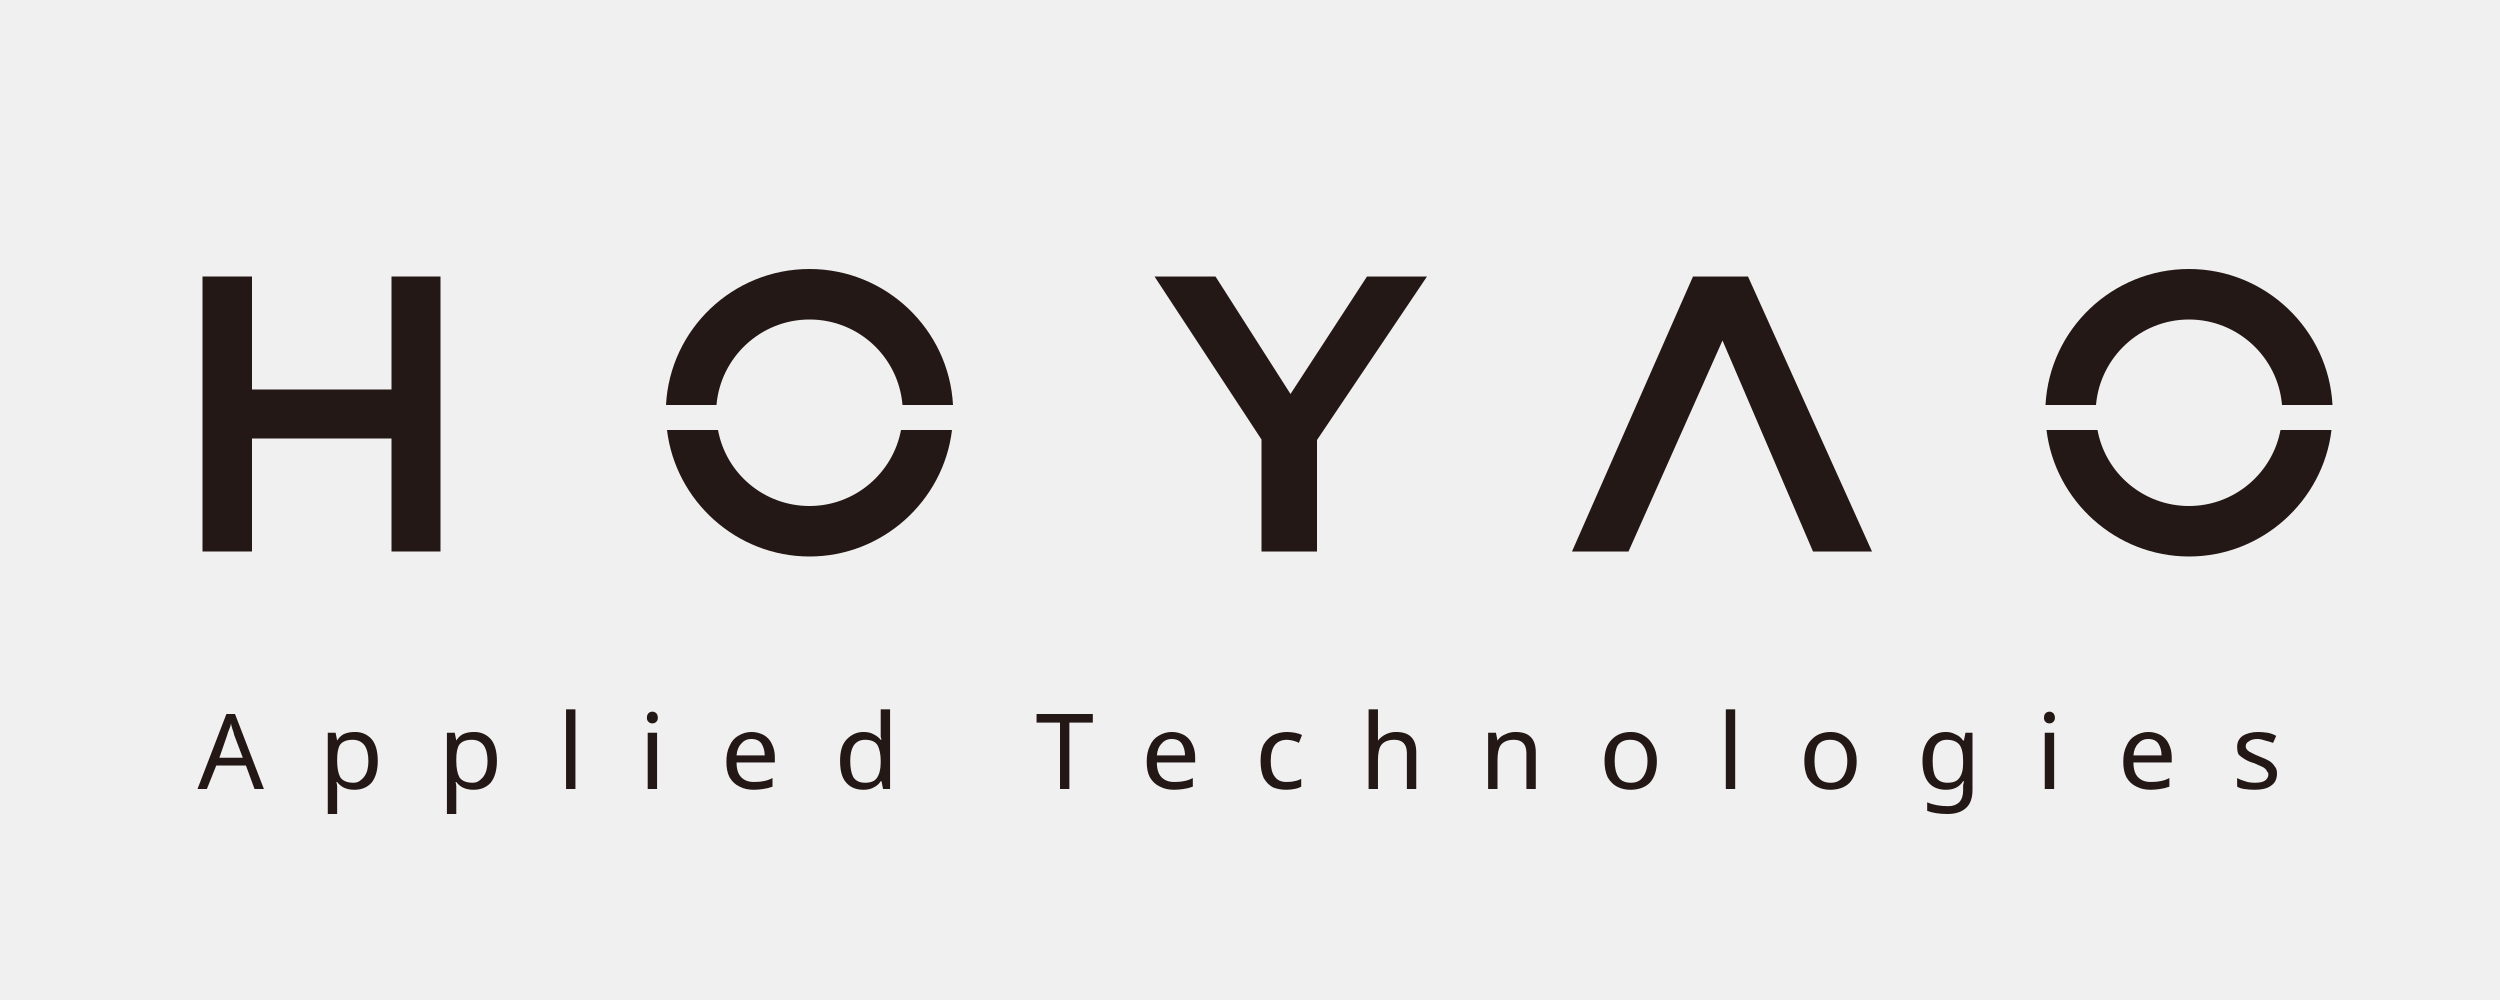
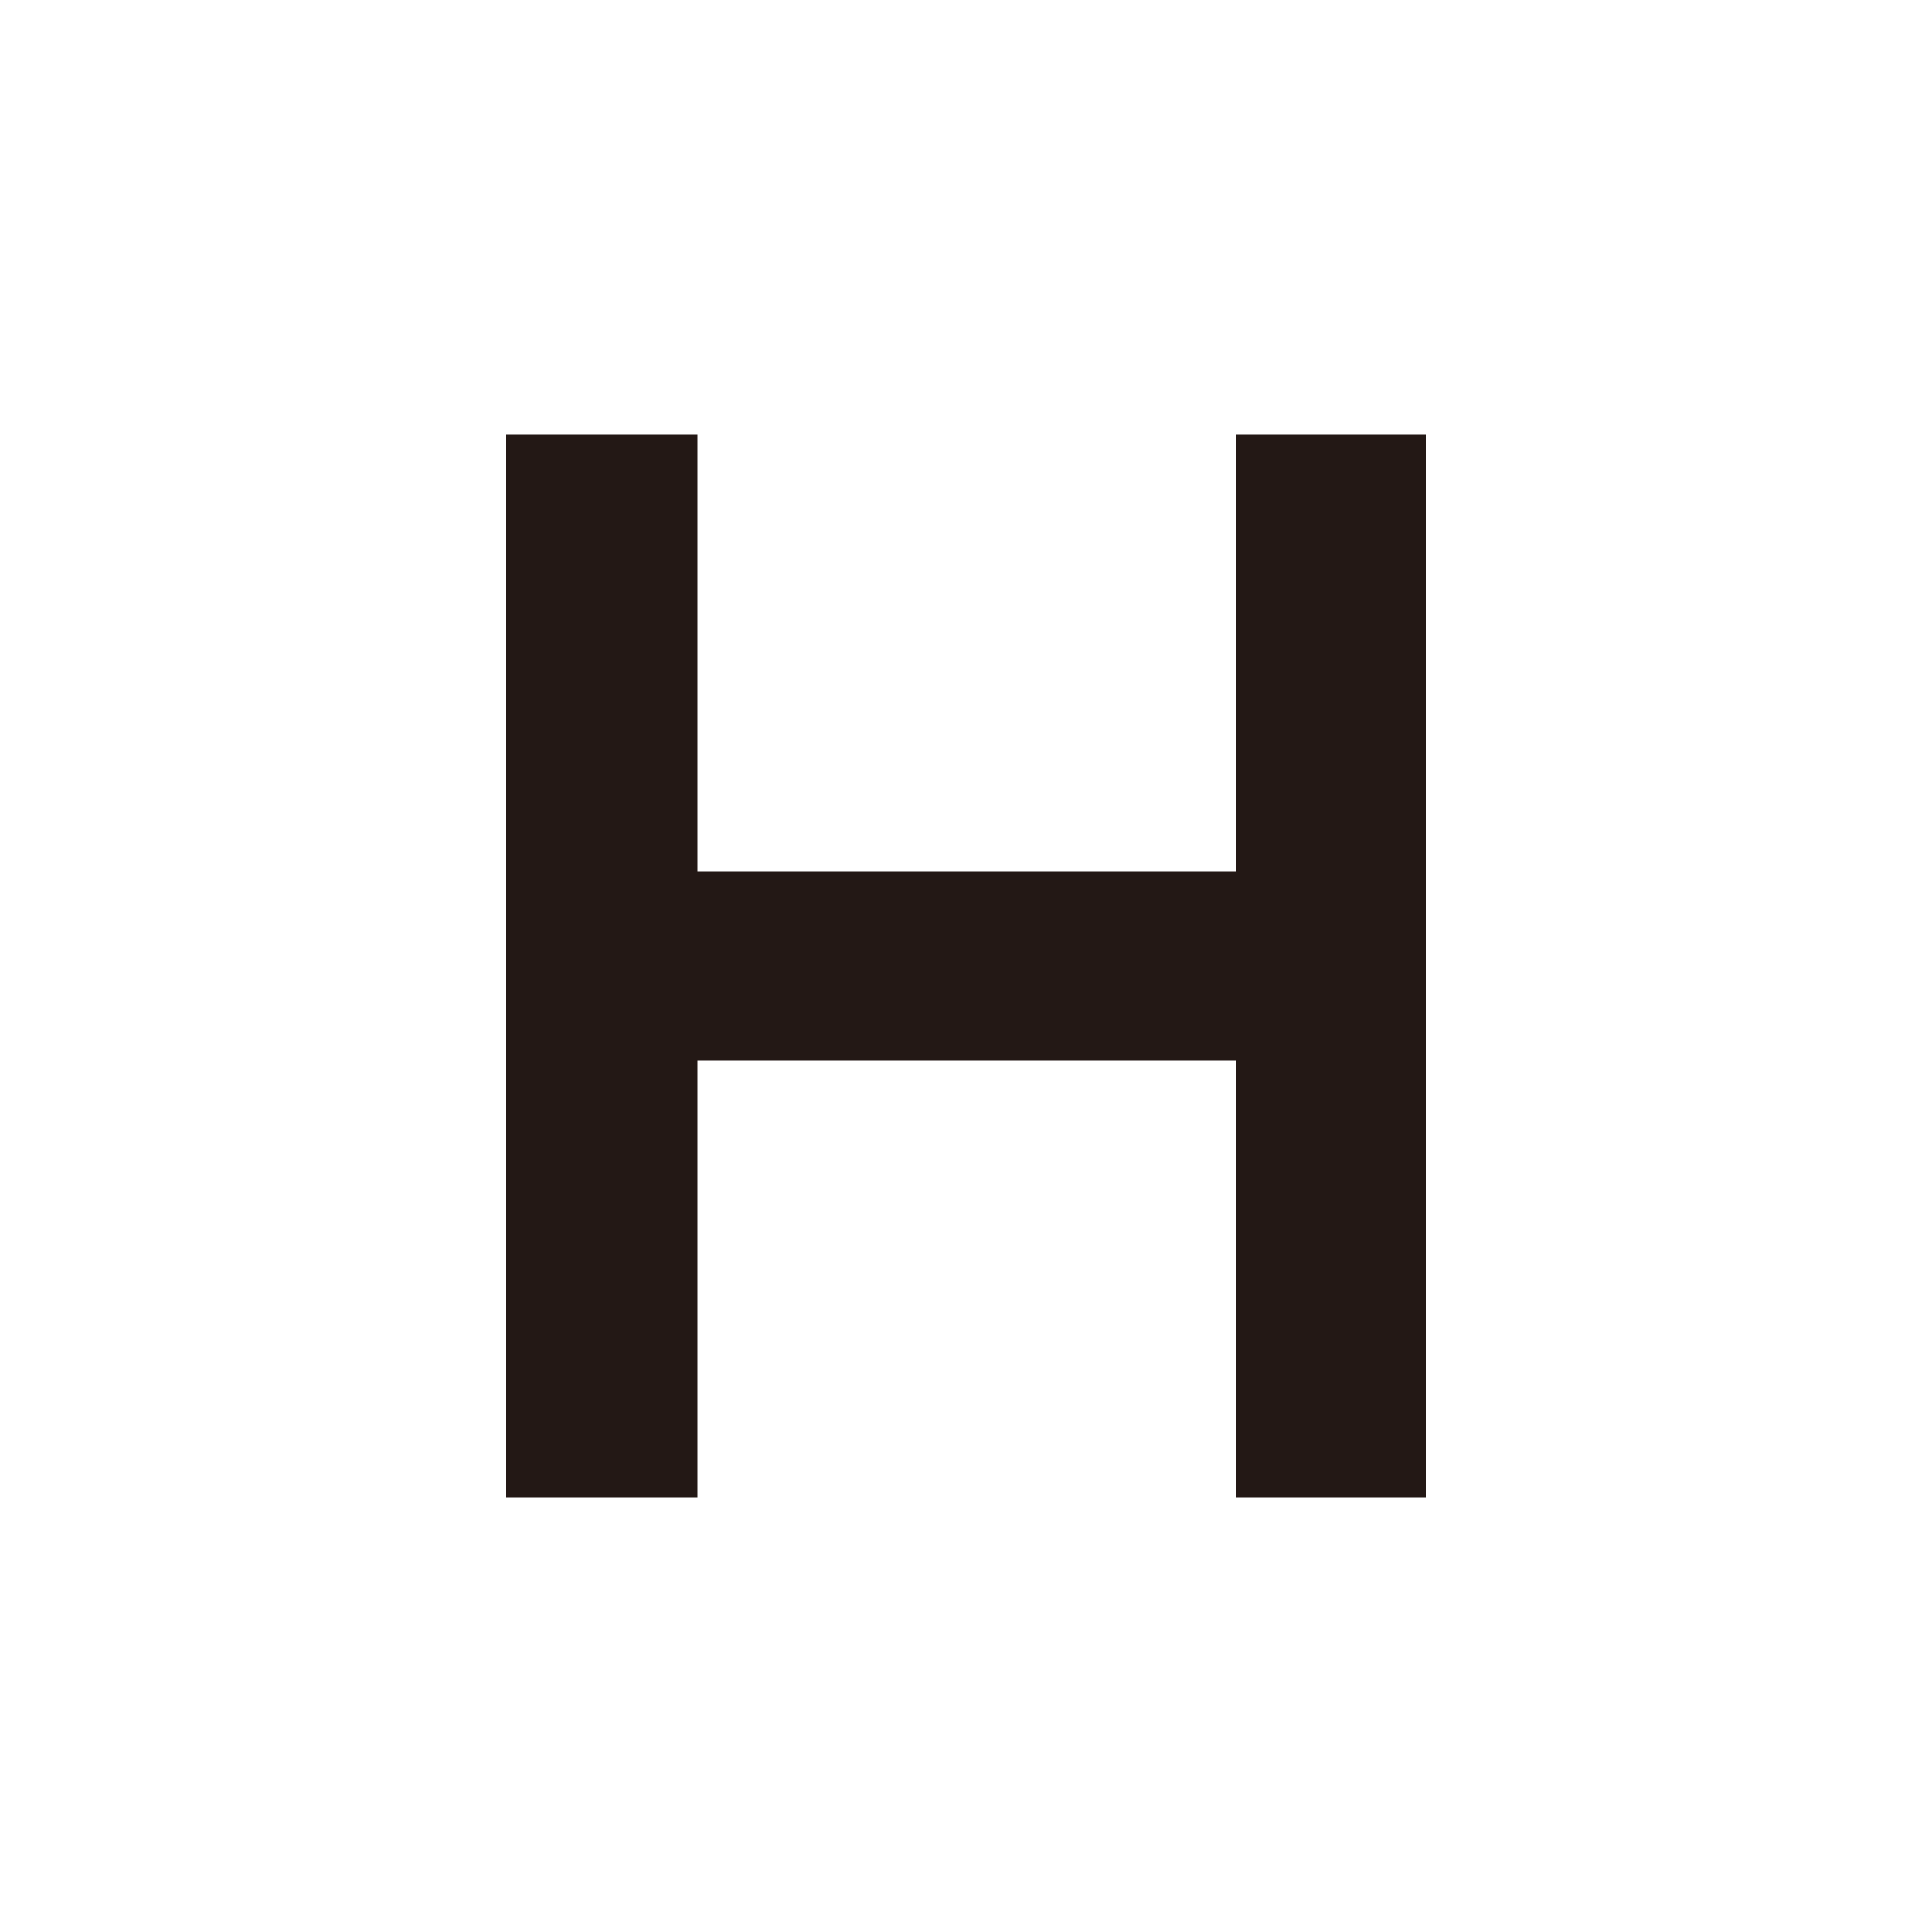
- <svg xmlns="http://www.w3.org/2000/svg" viewBox="0 0 50 20" role="img" aria-label="HOYAO">
-   <defs>
-     <style>
-       .st0 {
-         font-family: NotoSans-Regular, 'Noto Sans';
-         font-size: 2.1px;
-         letter-spacing: .52em;
-       }
- 
-       .st0, .st1 {
-         fill: #231815;
-       }
-     </style>
-   </defs>
-   <g>
-     <polygon class="st1" points="7.83 7.79 5.04 7.79 5.04 5.53 4.05 5.53 4.05 11.03 5.04 11.03 5.04 8.77 7.83 8.77 7.83 11.03 8.81 11.03 8.81 5.53 7.83 5.53 7.83 7.79" />
-     <path class="st1" d="M16.19,5.38c-1.53,0-2.79,1.2-2.87,2.72h1.01c.08-.95.88-1.71,1.86-1.71s1.78.75,1.86,1.71h1.01c-.08-1.51-1.34-2.72-2.87-2.72Z" />
-     <path class="st1" d="M16.19,10.12c-.91,0-1.67-.65-1.83-1.52h-1.02c.17,1.42,1.39,2.53,2.85,2.53s2.68-1.11,2.85-2.53h-1.02c-.16.86-.92,1.52-1.83,1.52Z" />
-     <path class="st1" d="M43.78,6.39c.97,0,1.78.75,1.86,1.71h1.01c-.08-1.51-1.34-2.72-2.87-2.72s-2.79,1.2-2.87,2.72h1.01c.08-.95.88-1.71,1.86-1.71Z" />
-     <path class="st1" d="M43.78,10.12c-.91,0-1.67-.65-1.83-1.52h-1.02c.17,1.42,1.39,2.53,2.85,2.53s2.68-1.11,2.85-2.53h-1.02c-.16.86-.92,1.52-1.83,1.52Z" />
-     <polygon class="st1" points="25.81 7.88 24.31 5.53 23.09 5.53 25.23 8.79 25.23 11.03 26.34 11.03 26.34 8.8 28.54 5.53 27.34 5.53 25.81 7.88" />
-     <polygon class="st1" points="33.86 5.53 31.44 11.03 32.57 11.03 34.45 6.81 36.26 11.03 37.44 11.03 34.96 5.53 33.86 5.53" />
+ <svg xmlns="http://www.w3.org/2000/svg" viewBox="0 0 32 32" role="img" aria-label="HOYAO">
+   <rect width="32" height="32" fill="#FFFFFF" />
+   <g fill="#231815" transform="translate(16 16) scale(3.2) translate(-6.43 -8.28)">
+     <polygon points="7.83 7.79 5.04 7.79 5.04 5.53 4.05 5.53 4.05 11.03 5.04 11.03 5.04 8.77 7.83 8.77 7.83 11.03 8.81 11.03 8.81 5.53 7.83 5.53 7.83 7.79" />
  </g>
-   <text class="st0" transform="translate(3.95 15.78)">
-     <tspan x="0" y="0">Applied Technologies</tspan>
-   </text>
</svg>
